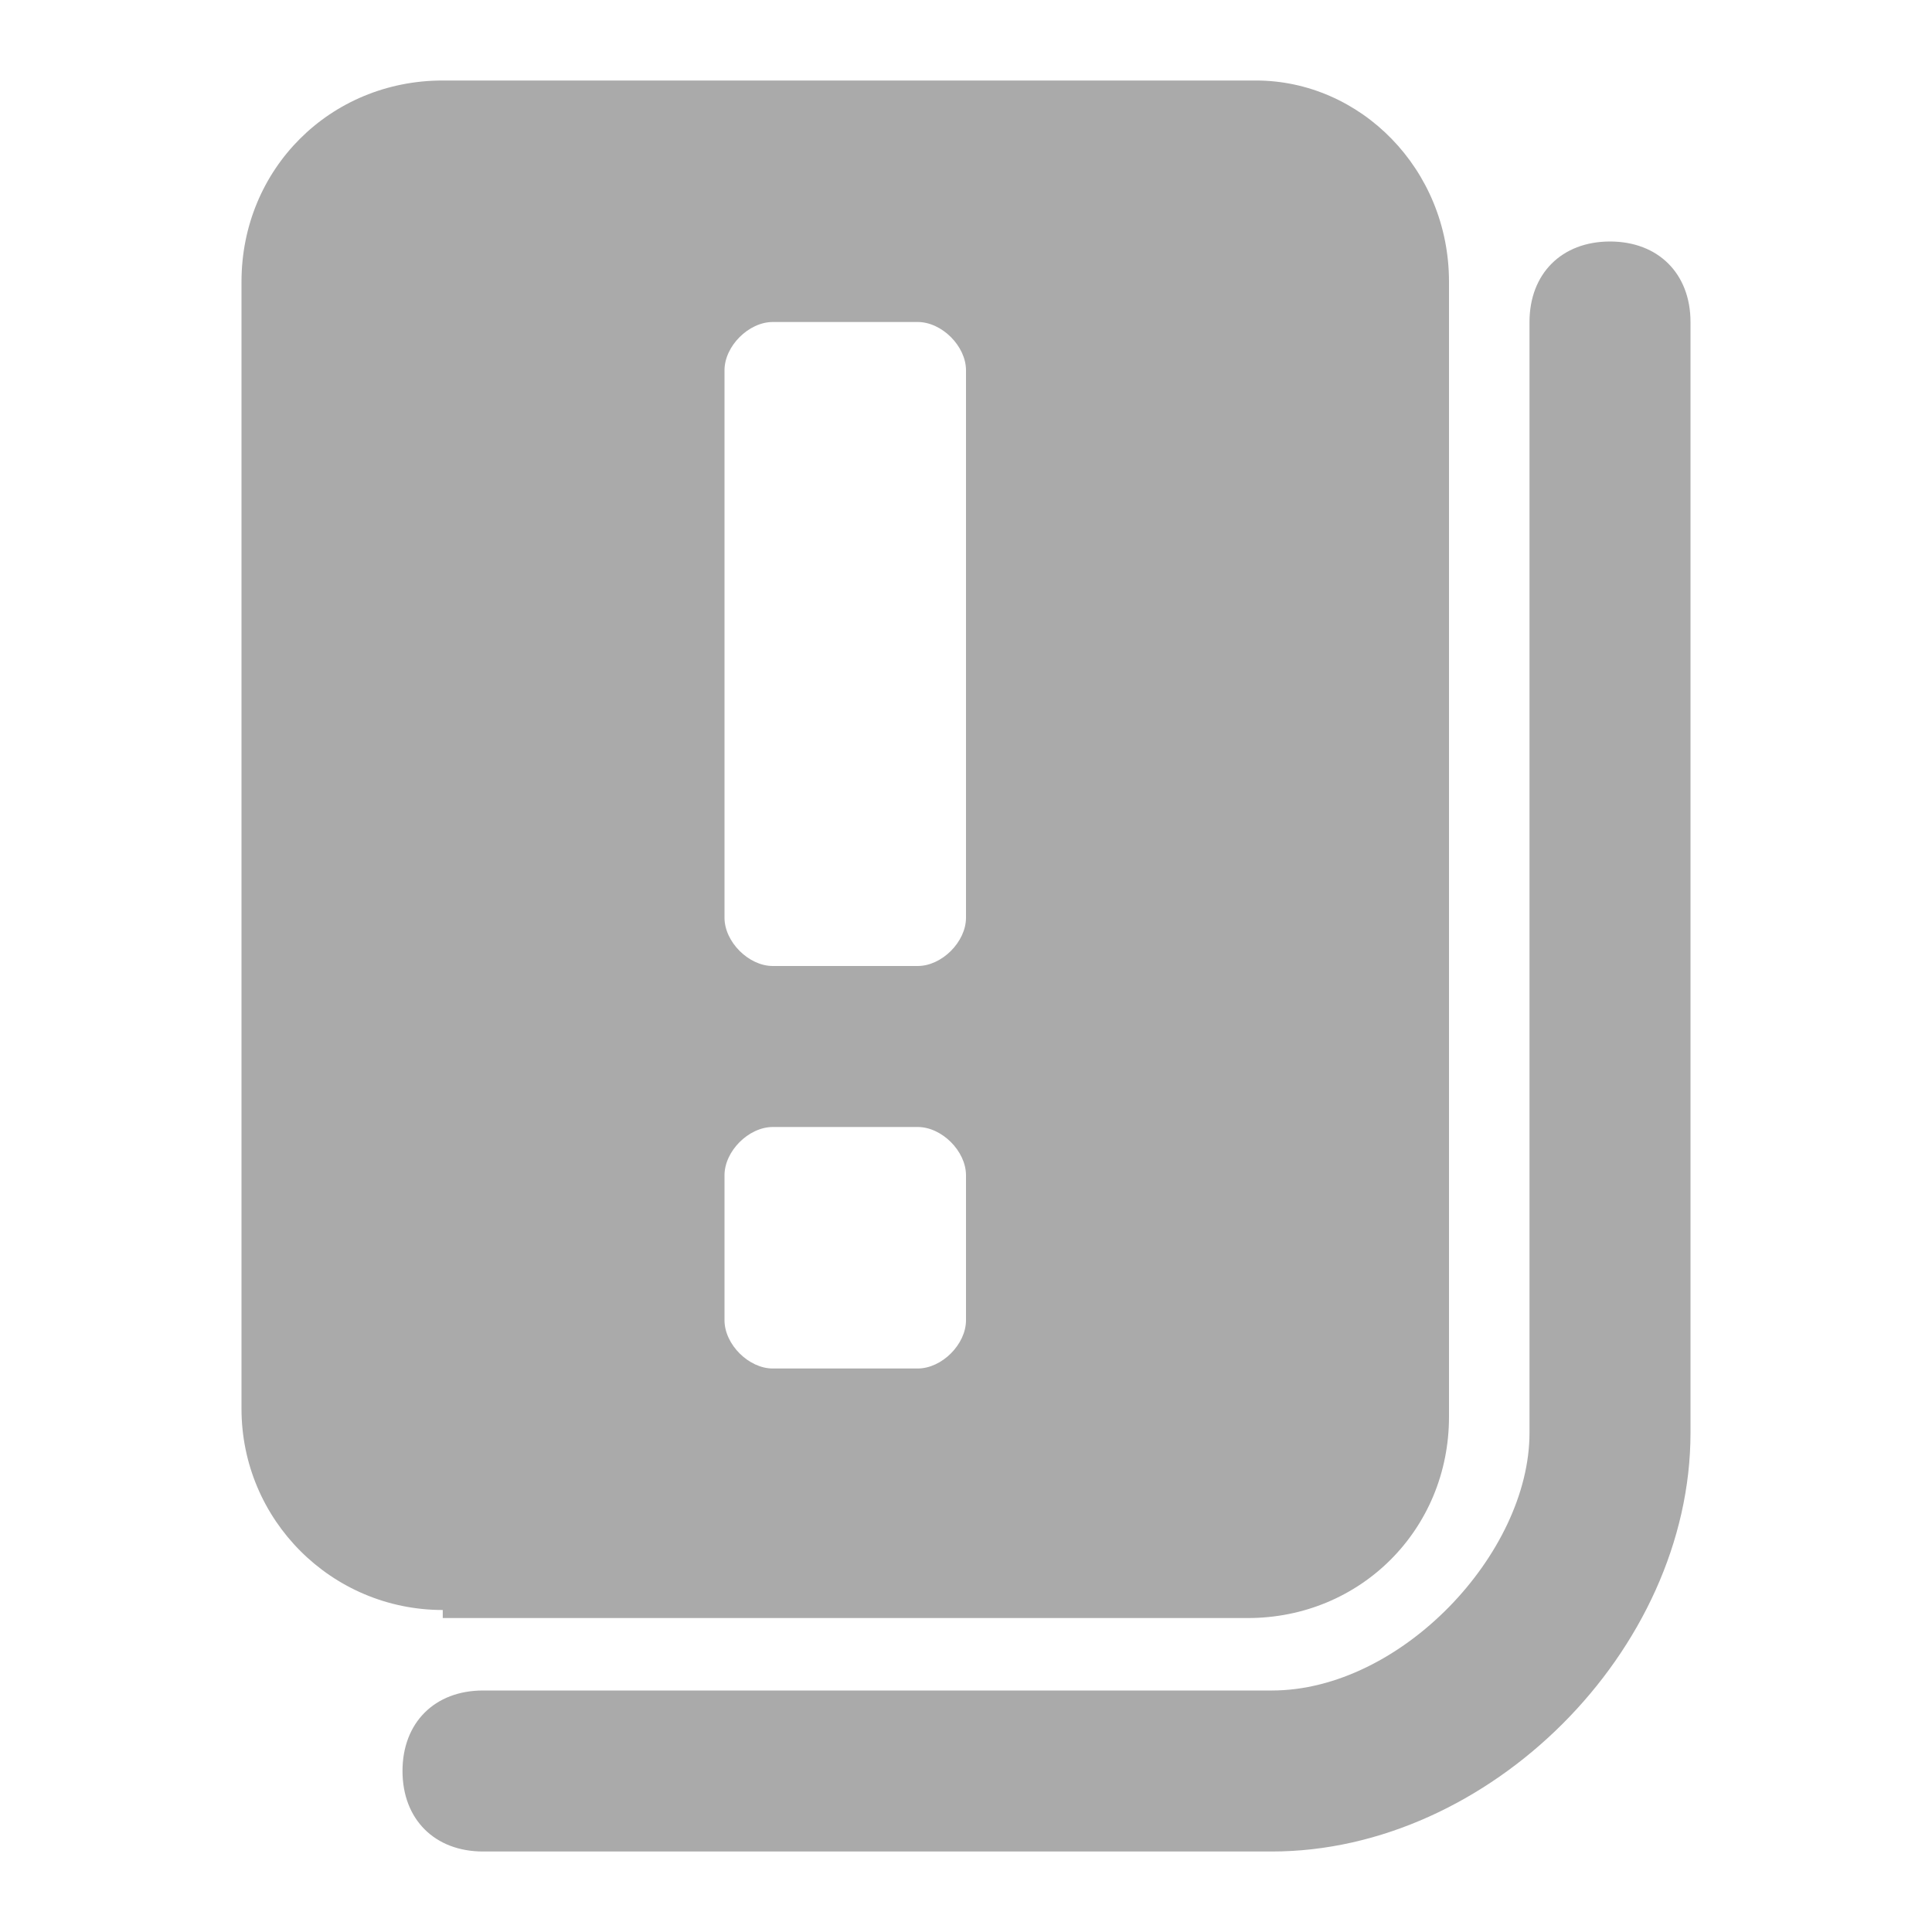
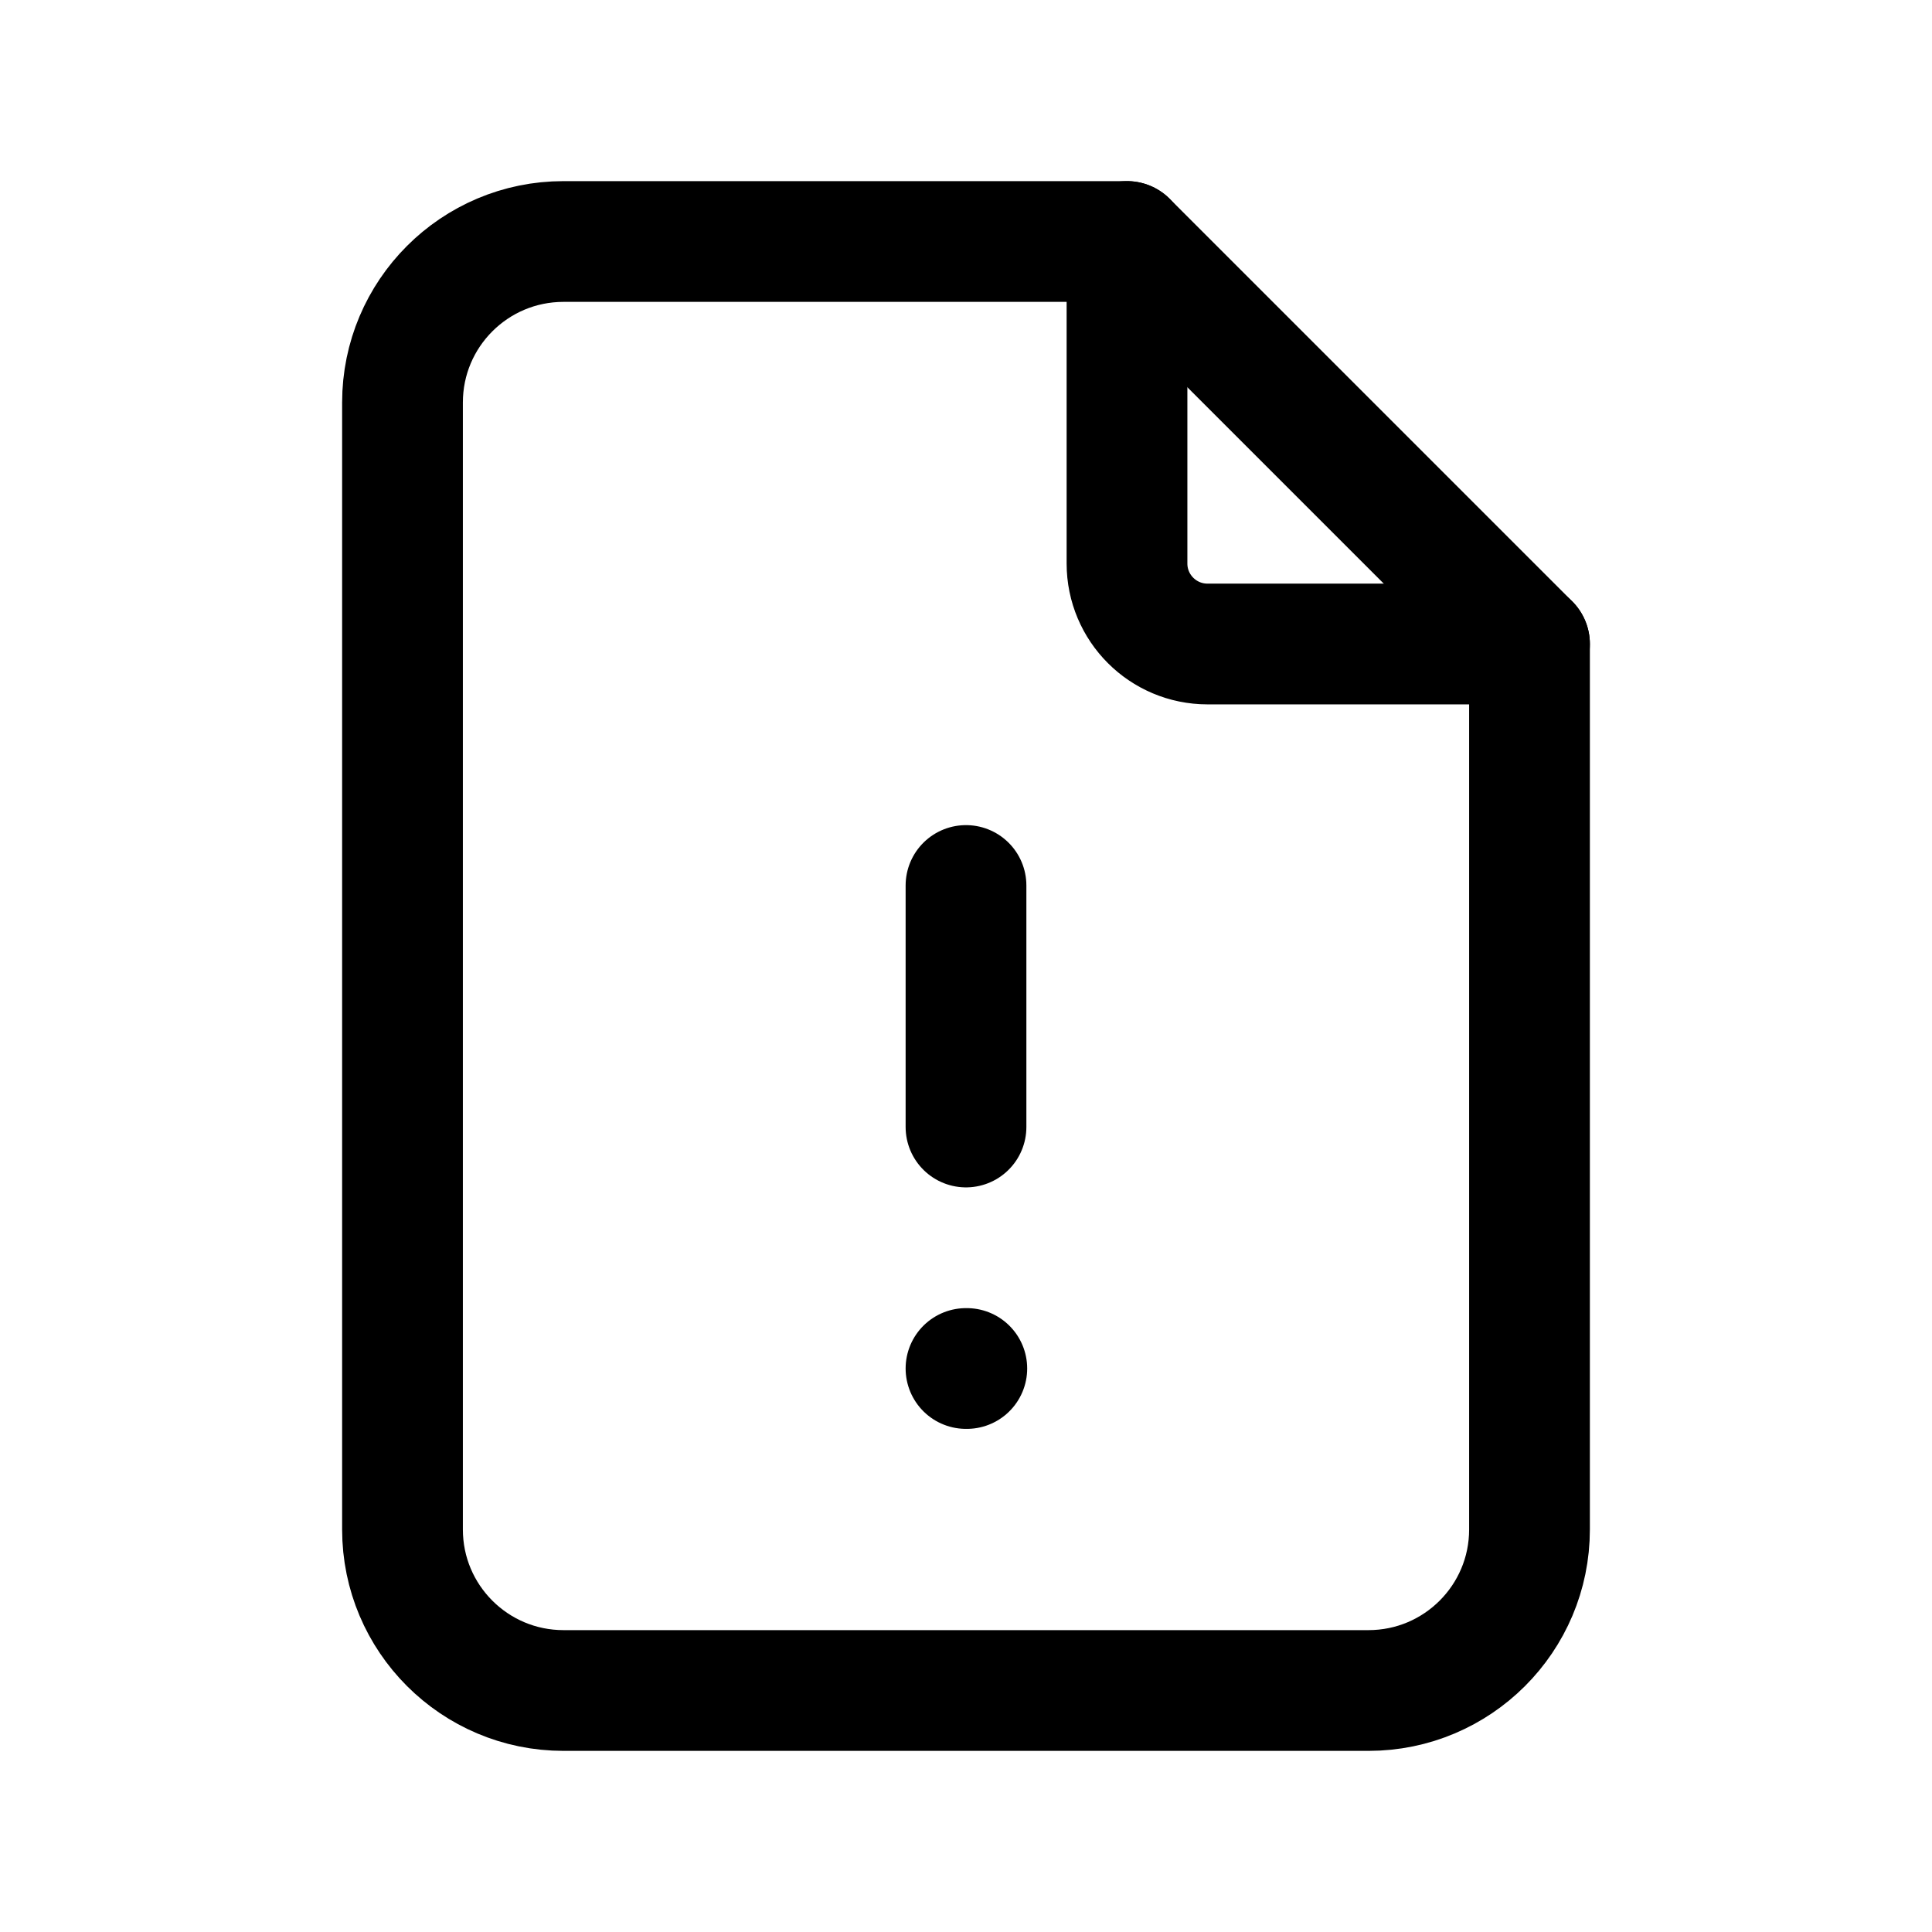
- <svg xmlns="http://www.w3.org/2000/svg" width="24" height="24" viewBox="0 0 24 24">
-   <path fill="#AAA" d="M21 4v13.8c0 2.7-2.5 5.2-5.2 5.2H6c-.6 0-1-.4-1-1s.4-1 1-1h9.8c1.6 0 3.2-1.7 3.2-3.2V4c0-.6.4-1 1-1s1 .4 1 1zM5.5 20A2.5 2.5 0 0 1 3 17.5v-14C3 2.1 4.1 1 5.5 1h10.1C16.9 1 18 2.1 18 3.5v14.1c0 1.4-1.1 2.5-2.5 2.5h-10zM9 11.4c0 .3.3.6.6.6h1.8c.3 0 .6-.3.6-.6V4.6c0-.3-.3-.6-.6-.6H9.6c-.3 0-.6.3-.6.6v6.8zm0 5c0 .3.3.6.6.6h1.8c.3 0 .6-.3.6-.6v-1.8c0-.3-.3-.6-.6-.6H9.6c-.3 0-.6.3-.6.6v1.8z" />
+ <svg xmlns="http://www.w3.org/2000/svg" data-icon-name="icon-tabler-file-alert" width="24" height="24" viewBox="0 0 24 24" stroke-width="1.5" stroke="currentColor" fill="none" stroke-linecap="round" stroke-linejoin="round" role="img">
+   <path stroke="none" d="M0 0h24v24H0z" fill="none" />
+   <path d="M14 3v4a1 1 0 0 0 1 1h4" />
+   <path d="M17 21h-10a2 2 0 0 1 -2 -2v-14a2 2 0 0 1 2 -2h7l5 5v11a2 2 0 0 1 -2 2z" />
+   <line x1="12" y1="17" x2="12.01" y2="17" />
+   <line x1="12" y1="11" x2="12" y2="14" />
</svg>
